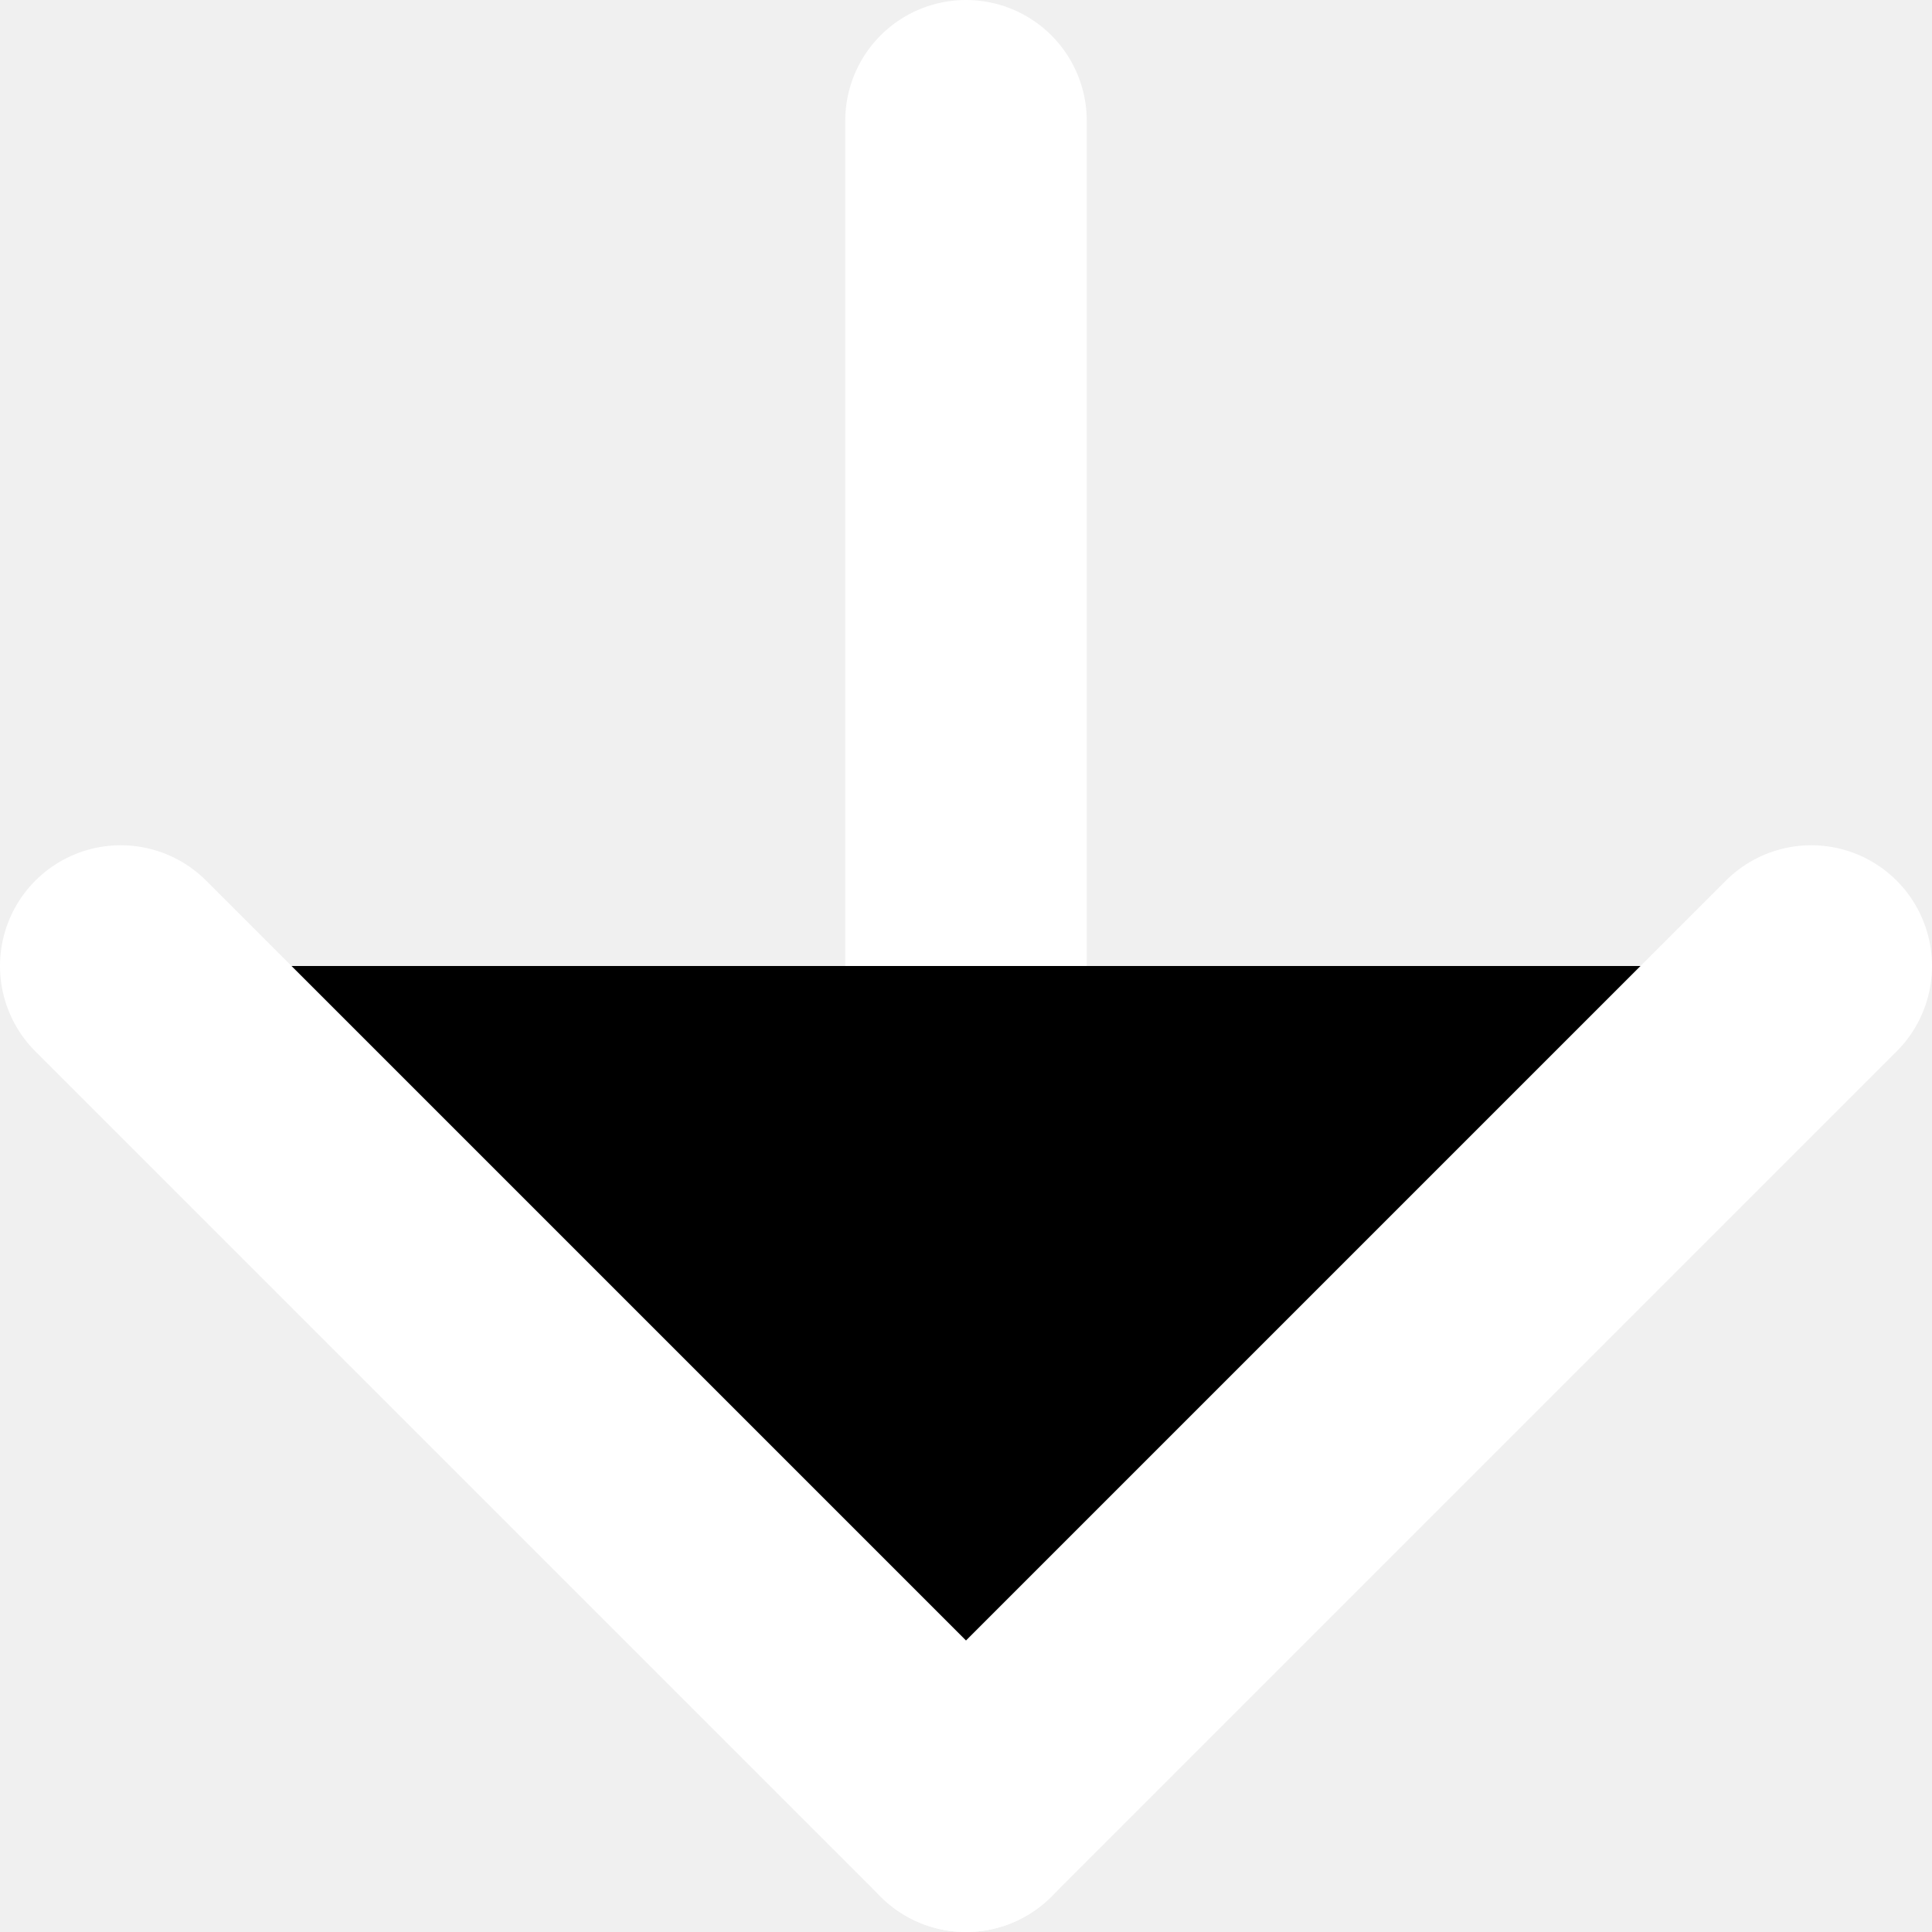
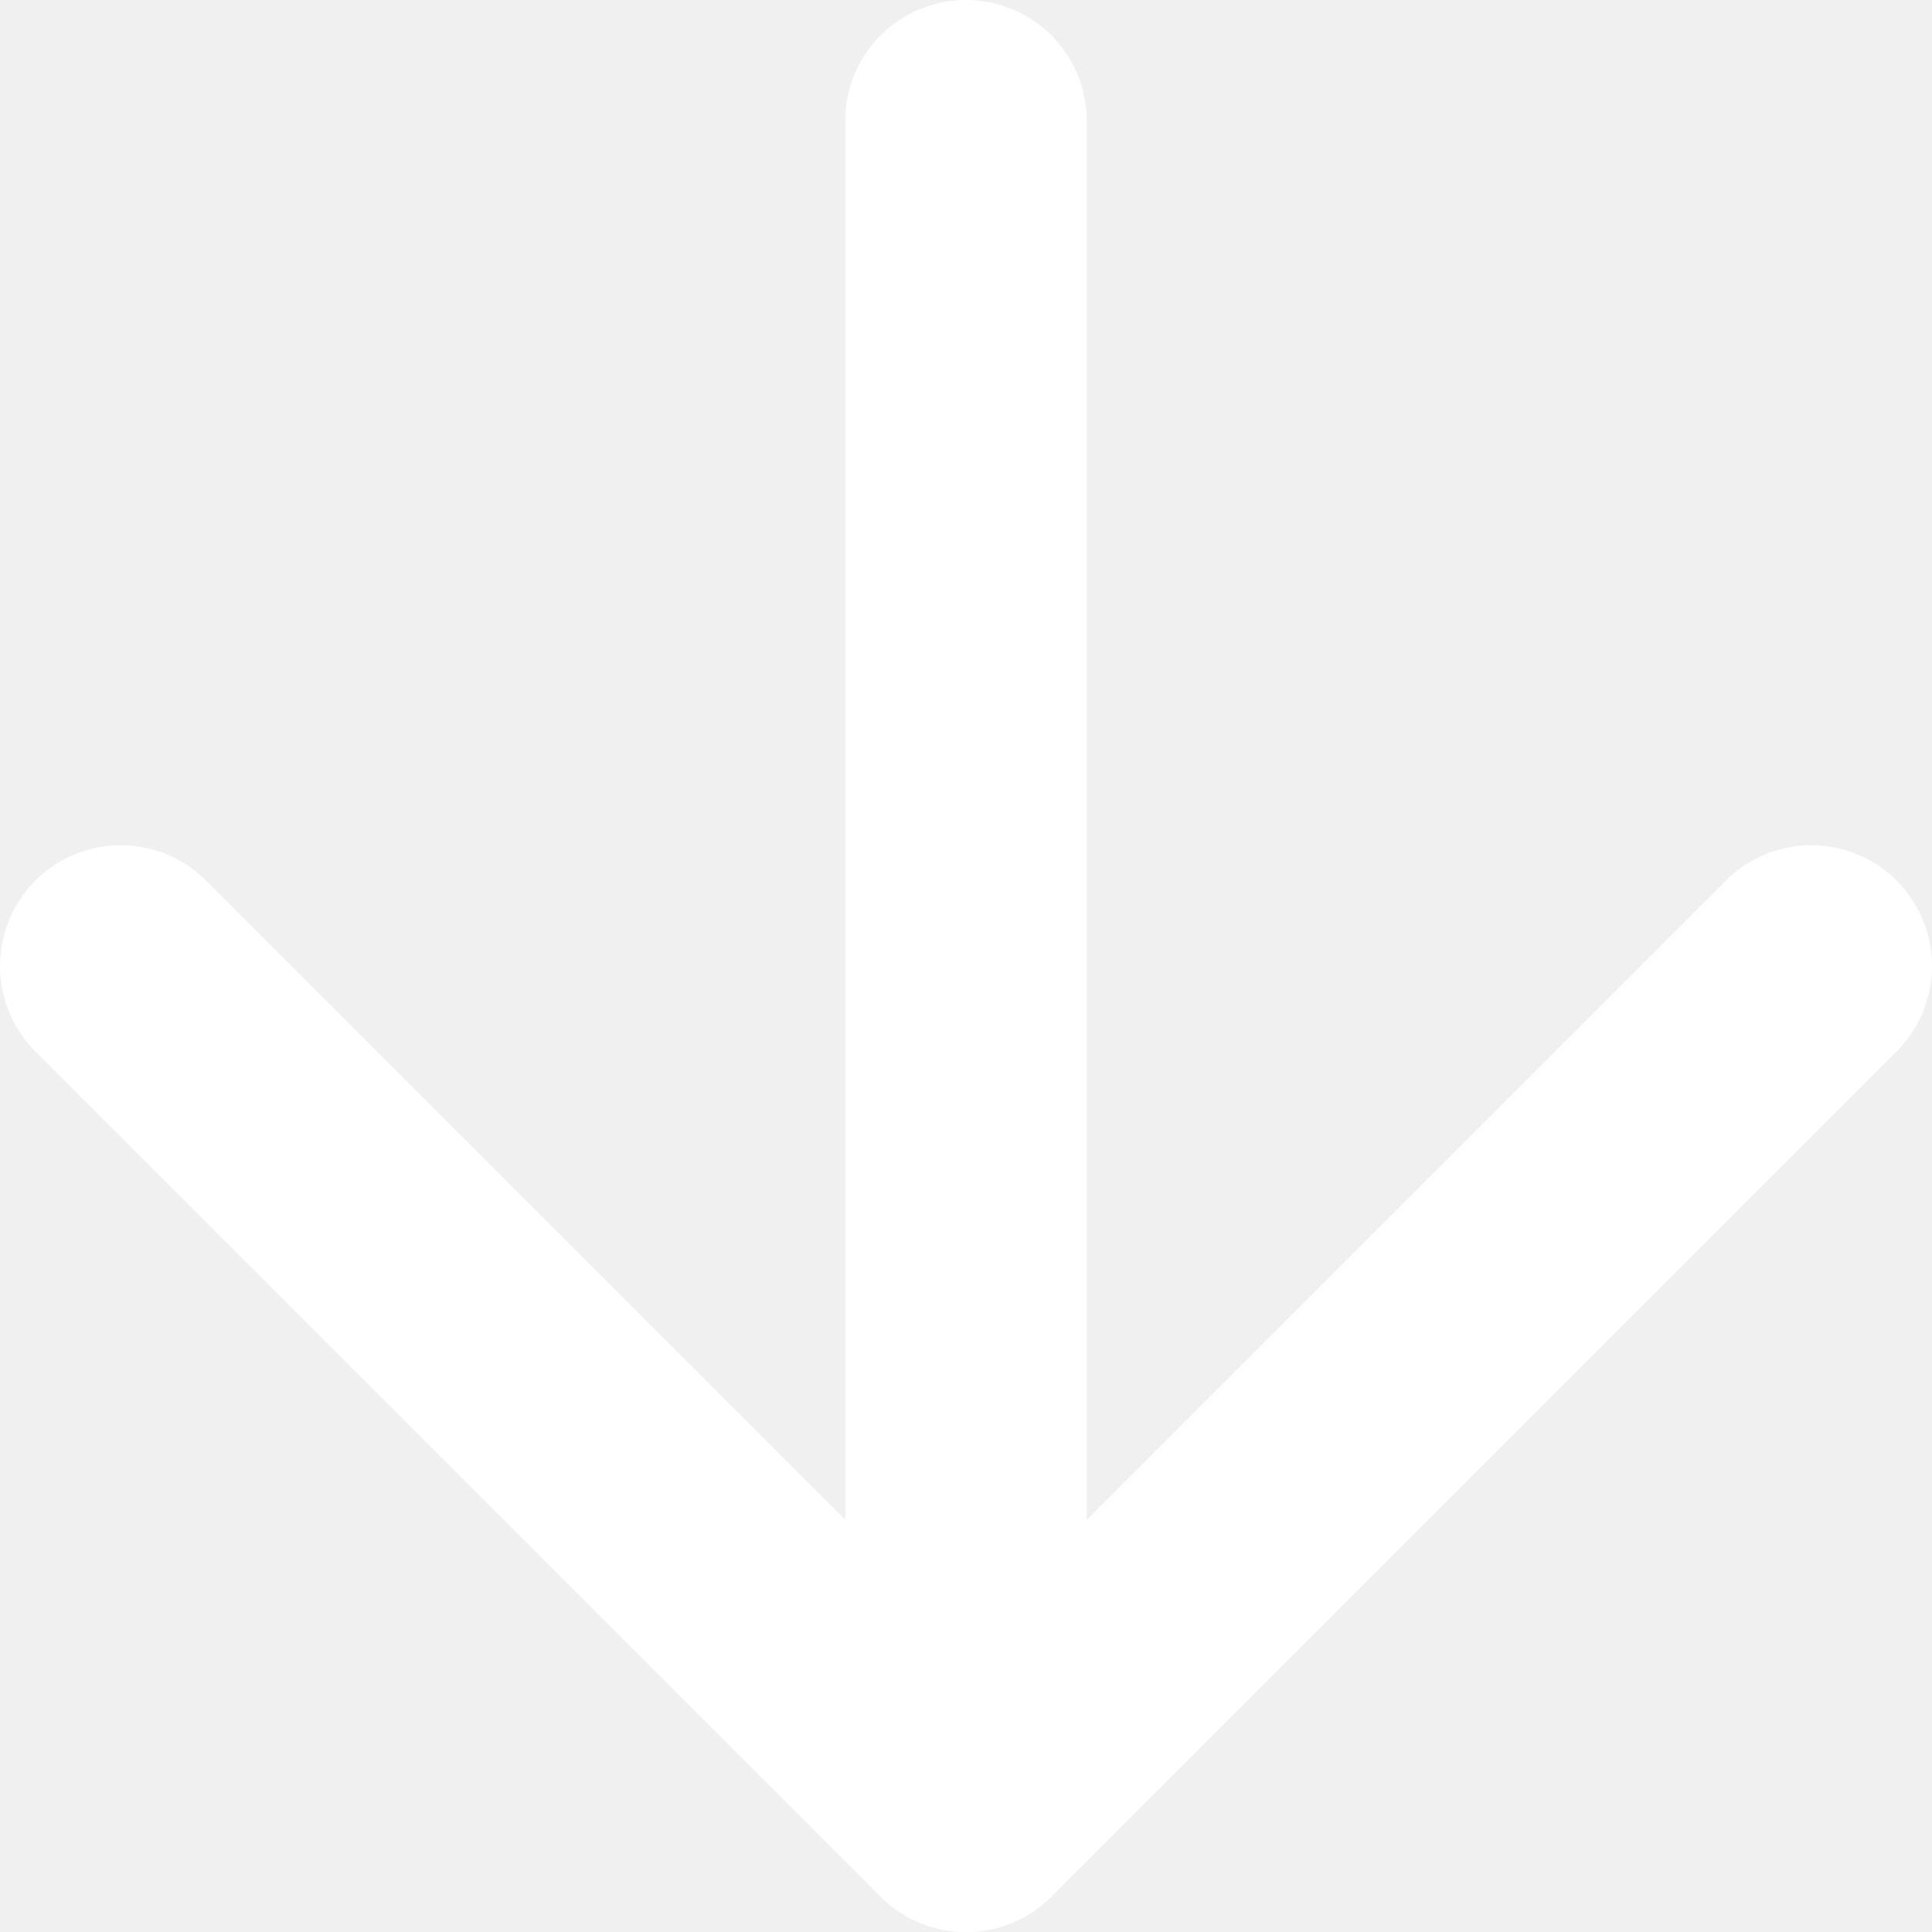
- <svg xmlns="http://www.w3.org/2000/svg" width="16" height="16" viewBox="0 0 16 16" fill="tranparent">
+ <svg xmlns="http://www.w3.org/2000/svg" width="16" height="16" viewBox="0 0 16 16" fill="none">
  <path d="M8 1V15" stroke="white" stroke-width="2" stroke-linecap="round" stroke-linejoin="round" />
  <path d="M15 8L8 15L1 8" stroke="white" stroke-width="2" stroke-linecap="round" stroke-linejoin="round" />
</svg>
